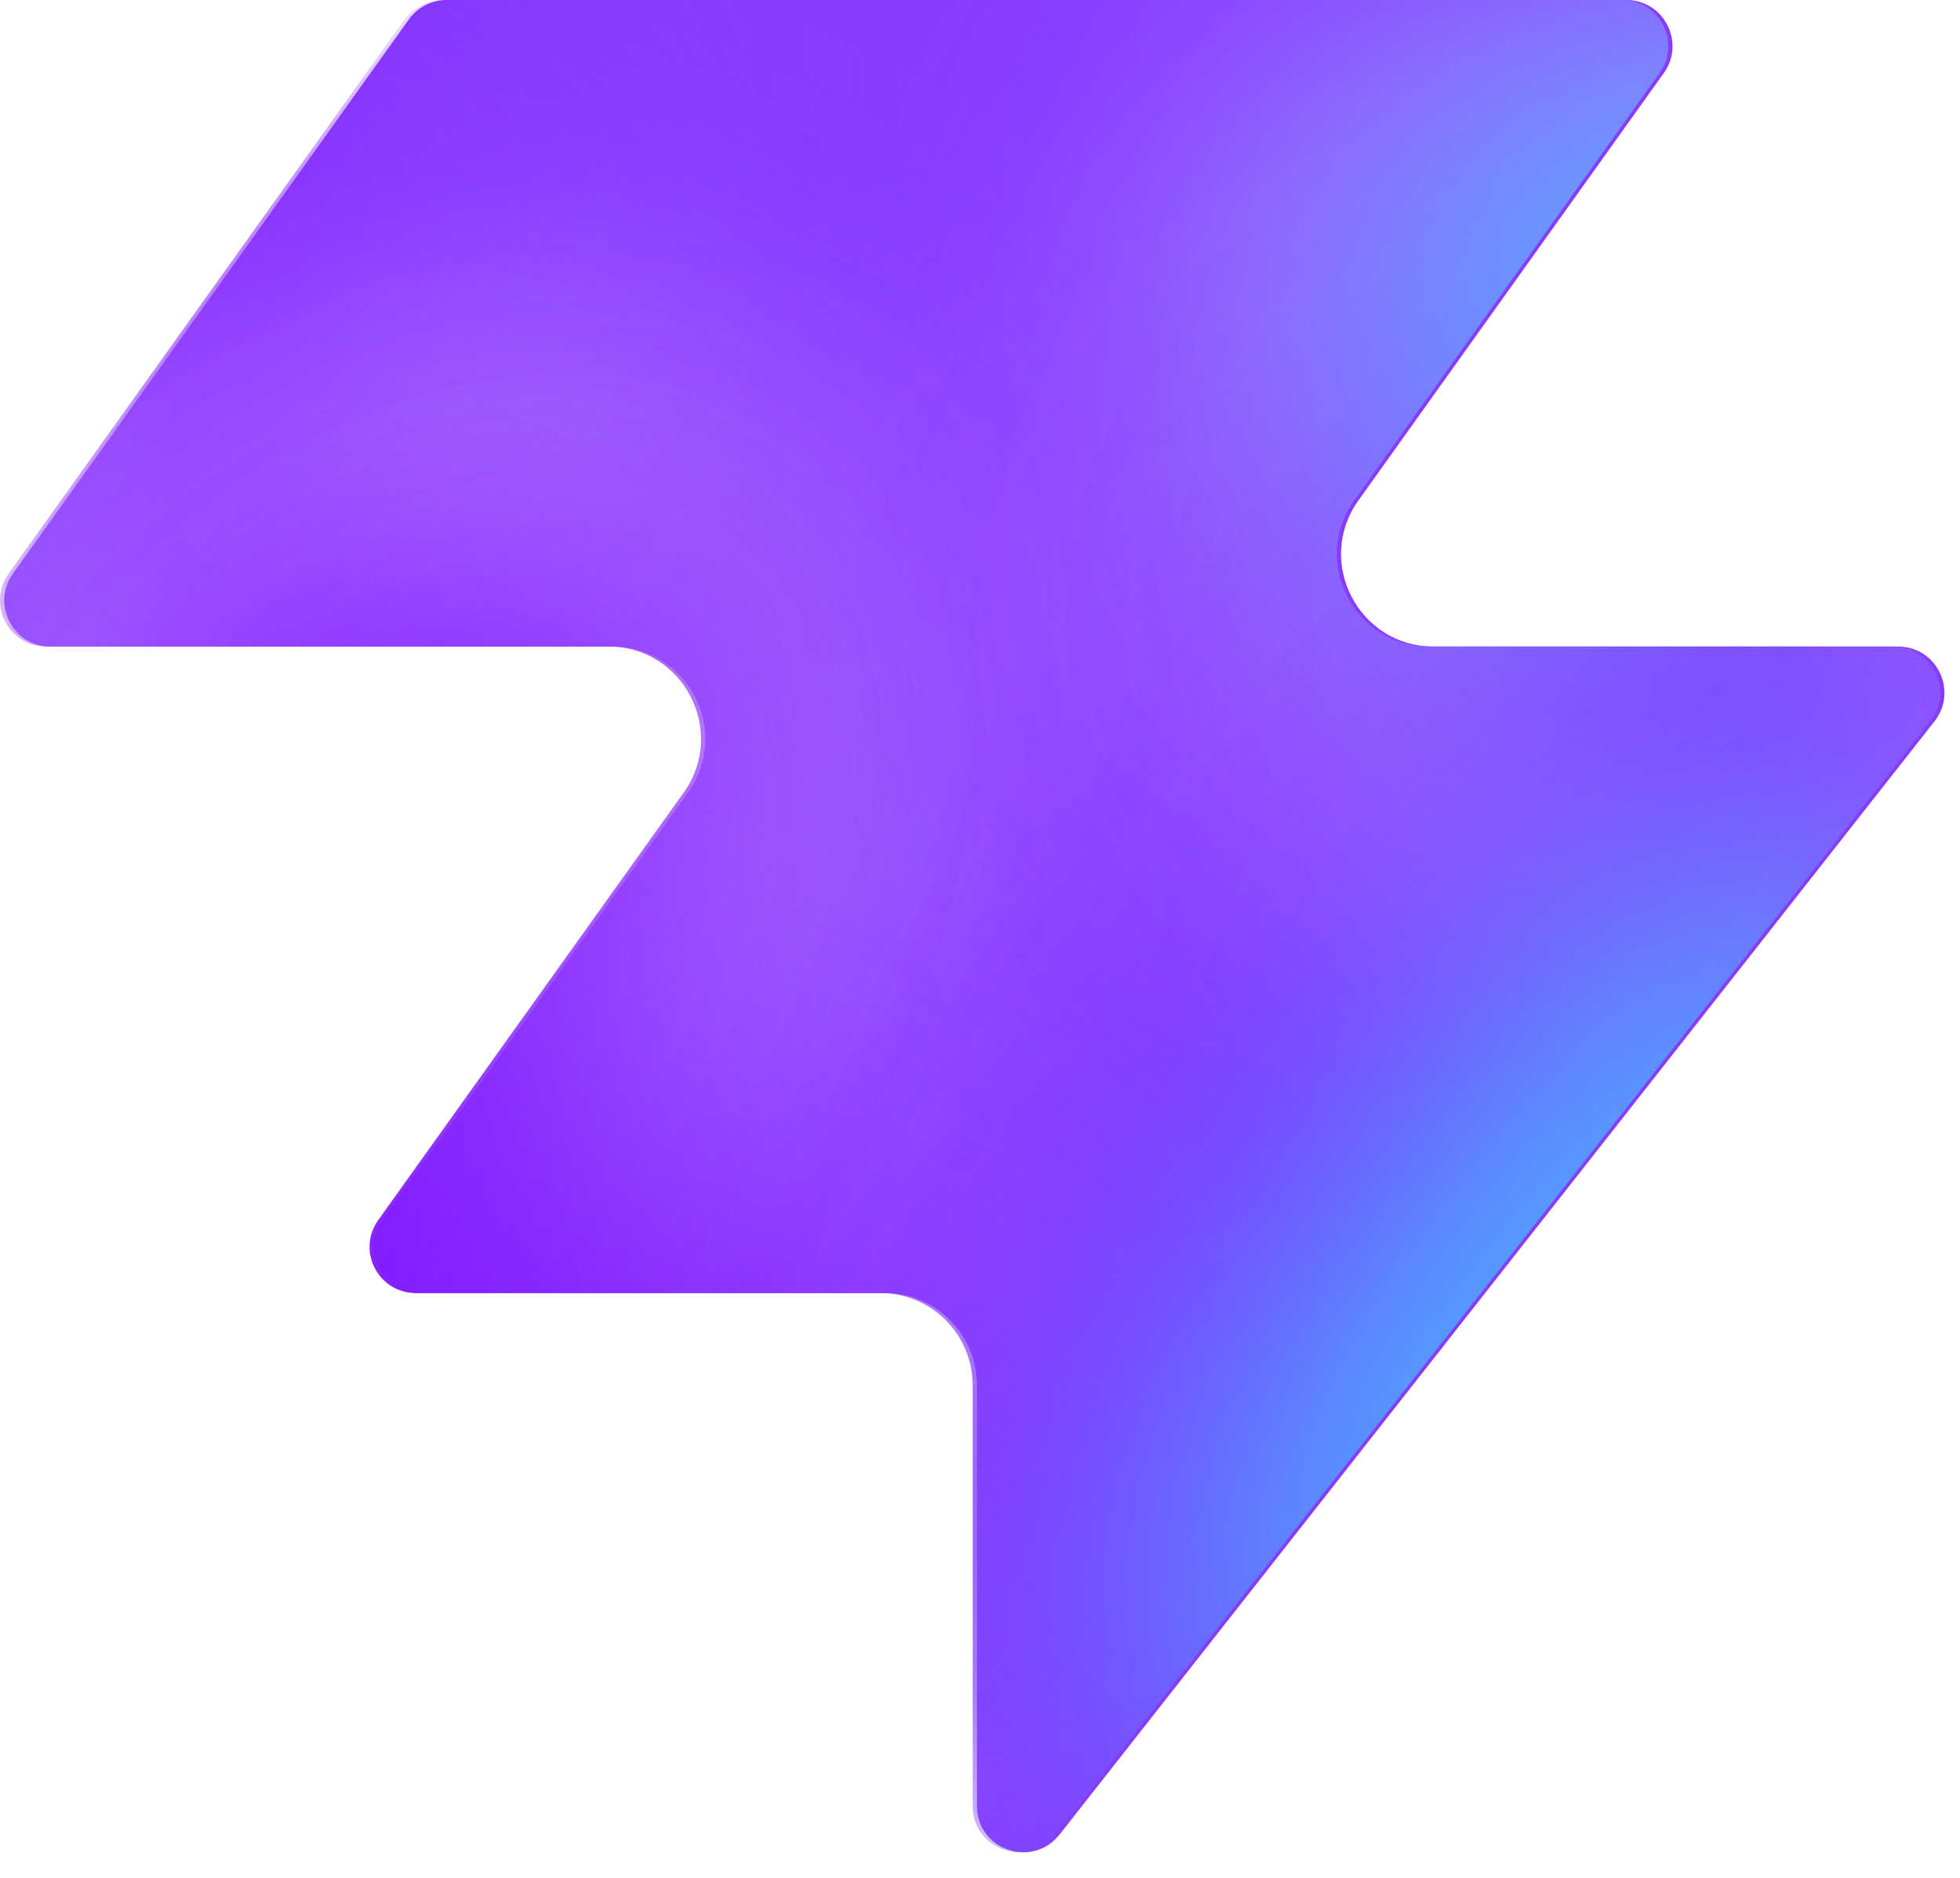
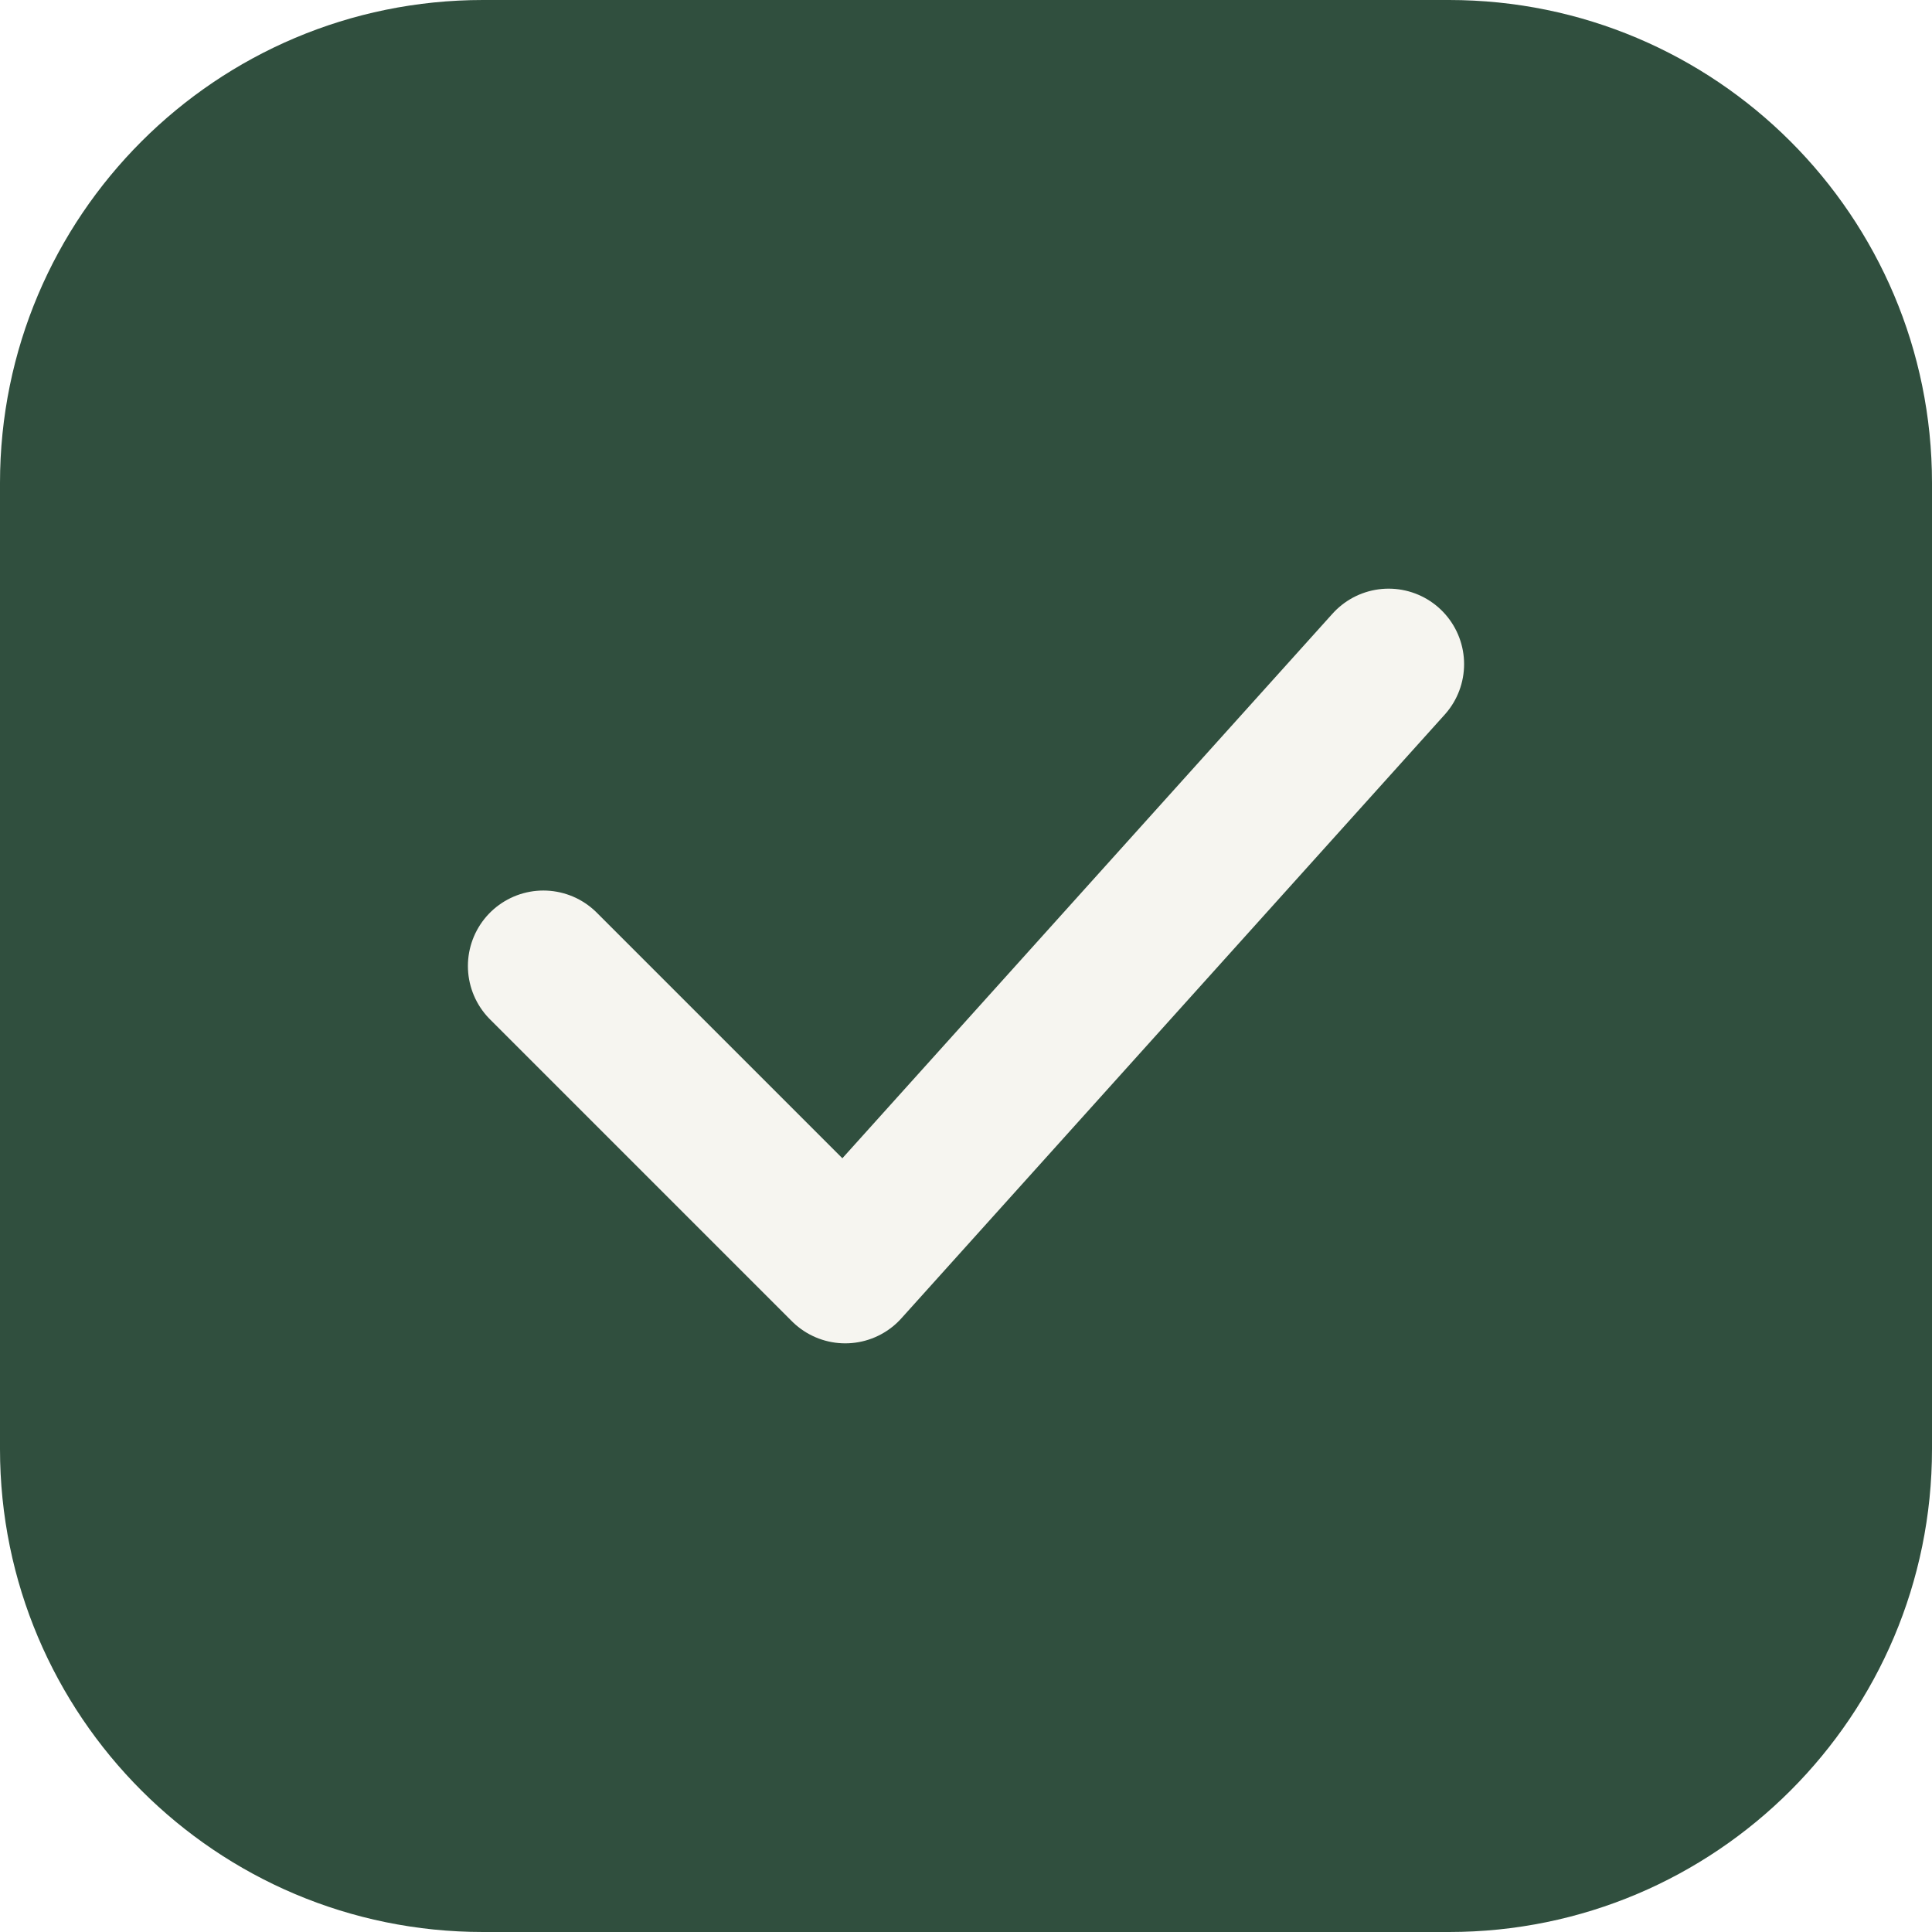
- <svg xmlns="http://www.w3.org/2000/svg" width="48" height="46" fill="none" viewBox="0 0 48 46">
-   <path fill="#863bff" d="M25.946 44.938c-.664.845-2.021.375-2.021-.698V33.937a2.26 2.26 0 0 0-2.262-2.262H10.287c-.92 0-1.456-1.04-.92-1.788l7.48-10.471c1.07-1.497 0-3.578-1.842-3.578H1.237c-.92 0-1.456-1.04-.92-1.788L10.013.474c.214-.297.556-.474.92-.474h28.894c.92 0 1.456 1.04.92 1.788l-7.48 10.471c-1.07 1.498 0 3.579 1.842 3.579h11.377c.943 0 1.473 1.088.89 1.83L25.947 44.94z" style="fill:#863bff;fill:color(display-p3 .525 .23 1);fill-opacity:1" />
-   <mask id="a" width="48" height="46" x="0" y="0" maskUnits="userSpaceOnUse" style="mask-type:alpha">
-     <path fill="#000" d="M25.842 44.938c-.664.844-2.021.375-2.021-.698V33.937a2.26 2.26 0 0 0-2.262-2.262H10.183c-.92 0-1.456-1.04-.92-1.788l7.48-10.471c1.07-1.498 0-3.579-1.842-3.579H1.133c-.92 0-1.456-1.04-.92-1.787L9.91.473c.214-.297.556-.474.92-.474h28.894c.92 0 1.456 1.04.92 1.788l-7.48 10.471c-1.07 1.498 0 3.578 1.842 3.578h11.377c.943 0 1.473 1.088.89 1.832L25.843 44.94z" style="fill:#000;fill-opacity:1" />
-   </mask>
-   <g mask="url(#a)">
-     <g filter="url(#b)">
-       <ellipse cx="5.508" cy="14.704" fill="#ede6ff" rx="5.508" ry="14.704" style="fill:#ede6ff;fill:color(display-p3 .927 .903 1);fill-opacity:1" transform="matrix(.00324 1 1 -.00324 -4.47 31.516)" />
-     </g>
-     <g filter="url(#c)">
-       <ellipse cx="10.399" cy="29.851" fill="#ede6ff" rx="10.399" ry="29.851" style="fill:#ede6ff;fill:color(display-p3 .927 .903 1);fill-opacity:1" transform="matrix(.00324 1 1 -.00324 -39.328 7.883)" />
-     </g>
-     <g filter="url(#d)">
-       <ellipse cx="5.508" cy="30.487" fill="#7e14ff" rx="5.508" ry="30.487" style="fill:#7e14ff;fill:color(display-p3 .492 .077 1);fill-opacity:1" transform="rotate(89.814 -25.913 -14.639)scale(1 -1)" />
-     </g>
-     <g filter="url(#e)">
-       <ellipse cx="5.508" cy="30.599" fill="#7e14ff" rx="5.508" ry="30.599" style="fill:#7e14ff;fill:color(display-p3 .492 .077 1);fill-opacity:1" transform="rotate(89.814 -32.644 -3.334)scale(1 -1)" />
-     </g>
-     <g filter="url(#f)">
-       <ellipse cx="5.508" cy="30.599" fill="#7e14ff" rx="5.508" ry="30.599" style="fill:#7e14ff;fill:color(display-p3 .492 .077 1);fill-opacity:1" transform="matrix(.00324 1 1 -.00324 -34.34 30.47)" />
-     </g>
-     <g filter="url(#g)">
-       <ellipse cx="14.072" cy="22.078" fill="#ede6ff" rx="14.072" ry="22.078" style="fill:#ede6ff;fill:color(display-p3 .927 .903 1);fill-opacity:1" transform="rotate(93.35 24.506 48.493)scale(-1 1)" />
-     </g>
-     <g filter="url(#h)">
-       <ellipse cx="3.47" cy="21.501" fill="#7e14ff" rx="3.47" ry="21.501" style="fill:#7e14ff;fill:color(display-p3 .492 .077 1);fill-opacity:1" transform="rotate(89.009 28.708 47.59)scale(-1 1)" />
-     </g>
-     <g filter="url(#i)">
-       <ellipse cx="3.47" cy="21.501" fill="#7e14ff" rx="3.47" ry="21.501" style="fill:#7e14ff;fill:color(display-p3 .492 .077 1);fill-opacity:1" transform="rotate(89.009 28.708 47.59)scale(-1 1)" />
-     </g>
-     <g filter="url(#j)">
-       <ellipse cx=".387" cy="8.972" fill="#7e14ff" rx="4.407" ry="29.108" style="fill:#7e14ff;fill:color(display-p3 .492 .077 1);fill-opacity:1" transform="rotate(39.51 .387 8.972)" />
-     </g>
-     <g filter="url(#k)">
-       <ellipse cx="47.523" cy="-6.092" fill="#7e14ff" rx="4.407" ry="29.108" style="fill:#7e14ff;fill:color(display-p3 .492 .077 1);fill-opacity:1" transform="rotate(37.892 47.523 -6.092)" />
-     </g>
-     <g filter="url(#l)">
-       <ellipse cx="41.412" cy="6.333" fill="#47bfff" rx="5.971" ry="9.665" style="fill:#47bfff;fill:color(display-p3 .28 .748 1);fill-opacity:1" transform="rotate(37.892 41.412 6.333)" />
-     </g>
-     <g filter="url(#m)">
-       <ellipse cx="-1.879" cy="38.332" fill="#7e14ff" rx="4.407" ry="29.108" style="fill:#7e14ff;fill:color(display-p3 .492 .077 1);fill-opacity:1" transform="rotate(37.892 -1.88 38.332)" />
-     </g>
-     <g filter="url(#n)">
-       <ellipse cx="-1.879" cy="38.332" fill="#7e14ff" rx="4.407" ry="29.108" style="fill:#7e14ff;fill:color(display-p3 .492 .077 1);fill-opacity:1" transform="rotate(37.892 -1.88 38.332)" />
-     </g>
-     <g filter="url(#o)">
-       <ellipse cx="35.651" cy="29.907" fill="#7e14ff" rx="4.407" ry="29.108" style="fill:#7e14ff;fill:color(display-p3 .492 .077 1);fill-opacity:1" transform="rotate(37.892 35.651 29.907)" />
-     </g>
-     <g filter="url(#p)">
-       <ellipse cx="38.418" cy="32.4" fill="#47bfff" rx="5.971" ry="15.297" style="fill:#47bfff;fill:color(display-p3 .28 .748 1);fill-opacity:1" transform="rotate(37.892 38.418 32.4)" />
-     </g>
-   </g>
-   <defs>
-     <filter id="b" width="60.045" height="41.654" x="-19.77" y="16.149" color-interpolation-filters="sRGB" filterUnits="userSpaceOnUse">
-       <feFlood flood-opacity="0" result="BackgroundImageFix" />
-       <feBlend in="SourceGraphic" in2="BackgroundImageFix" result="shape" />
-       <feGaussianBlur result="effect1_foregroundBlur_2002_17158" stdDeviation="7.659" />
-     </filter>
-     <filter id="c" width="90.34" height="51.437" x="-54.613" y="-7.533" color-interpolation-filters="sRGB" filterUnits="userSpaceOnUse">
-       <feFlood flood-opacity="0" result="BackgroundImageFix" />
-       <feBlend in="SourceGraphic" in2="BackgroundImageFix" result="shape" />
-       <feGaussianBlur result="effect1_foregroundBlur_2002_17158" stdDeviation="7.659" />
-     </filter>
-     <filter id="d" width="79.355" height="29.4" x="-49.64" y="2.03" color-interpolation-filters="sRGB" filterUnits="userSpaceOnUse">
-       <feFlood flood-opacity="0" result="BackgroundImageFix" />
-       <feBlend in="SourceGraphic" in2="BackgroundImageFix" result="shape" />
-       <feGaussianBlur result="effect1_foregroundBlur_2002_17158" stdDeviation="4.596" />
-     </filter>
-     <filter id="e" width="79.579" height="29.4" x="-45.045" y="20.029" color-interpolation-filters="sRGB" filterUnits="userSpaceOnUse">
-       <feFlood flood-opacity="0" result="BackgroundImageFix" />
-       <feBlend in="SourceGraphic" in2="BackgroundImageFix" result="shape" />
-       <feGaussianBlur result="effect1_foregroundBlur_2002_17158" stdDeviation="4.596" />
-     </filter>
-     <filter id="f" width="79.579" height="29.4" x="-43.513" y="21.178" color-interpolation-filters="sRGB" filterUnits="userSpaceOnUse">
-       <feFlood flood-opacity="0" result="BackgroundImageFix" />
-       <feBlend in="SourceGraphic" in2="BackgroundImageFix" result="shape" />
-       <feGaussianBlur result="effect1_foregroundBlur_2002_17158" stdDeviation="4.596" />
-     </filter>
-     <filter id="g" width="74.749" height="58.852" x="15.756" y="-17.901" color-interpolation-filters="sRGB" filterUnits="userSpaceOnUse">
-       <feFlood flood-opacity="0" result="BackgroundImageFix" />
-       <feBlend in="SourceGraphic" in2="BackgroundImageFix" result="shape" />
-       <feGaussianBlur result="effect1_foregroundBlur_2002_17158" stdDeviation="7.659" />
-     </filter>
-     <filter id="h" width="61.377" height="25.362" x="23.548" y="2.284" color-interpolation-filters="sRGB" filterUnits="userSpaceOnUse">
-       <feFlood flood-opacity="0" result="BackgroundImageFix" />
-       <feBlend in="SourceGraphic" in2="BackgroundImageFix" result="shape" />
-       <feGaussianBlur result="effect1_foregroundBlur_2002_17158" stdDeviation="4.596" />
-     </filter>
-     <filter id="i" width="61.377" height="25.362" x="23.548" y="2.284" color-interpolation-filters="sRGB" filterUnits="userSpaceOnUse">
-       <feFlood flood-opacity="0" result="BackgroundImageFix" />
-       <feBlend in="SourceGraphic" in2="BackgroundImageFix" result="shape" />
-       <feGaussianBlur result="effect1_foregroundBlur_2002_17158" stdDeviation="4.596" />
-     </filter>
-     <filter id="j" width="56.045" height="63.649" x="-27.636" y="-22.853" color-interpolation-filters="sRGB" filterUnits="userSpaceOnUse">
-       <feFlood flood-opacity="0" result="BackgroundImageFix" />
-       <feBlend in="SourceGraphic" in2="BackgroundImageFix" result="shape" />
-       <feGaussianBlur result="effect1_foregroundBlur_2002_17158" stdDeviation="4.596" />
-     </filter>
-     <filter id="k" width="54.814" height="64.646" x="20.116" y="-38.415" color-interpolation-filters="sRGB" filterUnits="userSpaceOnUse">
-       <feFlood flood-opacity="0" result="BackgroundImageFix" />
-       <feBlend in="SourceGraphic" in2="BackgroundImageFix" result="shape" />
-       <feGaussianBlur result="effect1_foregroundBlur_2002_17158" stdDeviation="4.596" />
-     </filter>
-     <filter id="l" width="33.541" height="35.313" x="24.641" y="-11.323" color-interpolation-filters="sRGB" filterUnits="userSpaceOnUse">
-       <feFlood flood-opacity="0" result="BackgroundImageFix" />
-       <feBlend in="SourceGraphic" in2="BackgroundImageFix" result="shape" />
-       <feGaussianBlur result="effect1_foregroundBlur_2002_17158" stdDeviation="4.596" />
-     </filter>
-     <filter id="m" width="54.814" height="64.646" x="-29.286" y="6.009" color-interpolation-filters="sRGB" filterUnits="userSpaceOnUse">
-       <feFlood flood-opacity="0" result="BackgroundImageFix" />
-       <feBlend in="SourceGraphic" in2="BackgroundImageFix" result="shape" />
-       <feGaussianBlur result="effect1_foregroundBlur_2002_17158" stdDeviation="4.596" />
-     </filter>
-     <filter id="n" width="54.814" height="64.646" x="-29.286" y="6.009" color-interpolation-filters="sRGB" filterUnits="userSpaceOnUse">
-       <feFlood flood-opacity="0" result="BackgroundImageFix" />
-       <feBlend in="SourceGraphic" in2="BackgroundImageFix" result="shape" />
-       <feGaussianBlur result="effect1_foregroundBlur_2002_17158" stdDeviation="4.596" />
-     </filter>
-     <filter id="o" width="54.814" height="64.646" x="8.244" y="-2.416" color-interpolation-filters="sRGB" filterUnits="userSpaceOnUse">
-       <feFlood flood-opacity="0" result="BackgroundImageFix" />
-       <feBlend in="SourceGraphic" in2="BackgroundImageFix" result="shape" />
-       <feGaussianBlur result="effect1_foregroundBlur_2002_17158" stdDeviation="4.596" />
-     </filter>
-     <filter id="p" width="39.409" height="43.623" x="18.713" y="10.588" color-interpolation-filters="sRGB" filterUnits="userSpaceOnUse">
-       <feFlood flood-opacity="0" result="BackgroundImageFix" />
-       <feBlend in="SourceGraphic" in2="BackgroundImageFix" result="shape" />
-       <feGaussianBlur result="effect1_foregroundBlur_2002_17158" stdDeviation="4.596" />
-     </filter>
-   </defs>
+ <svg xmlns="http://www.w3.org/2000/svg" viewBox="0 0 64 64">
+   <rect width="64" height="64" rx="16" fill="#304f3e" />
+   <path d="m18 32 10 10 18-20" fill="none" stroke="#f6f5f0" stroke-width="5" stroke-linecap="round" stroke-linejoin="round" />
</svg>
